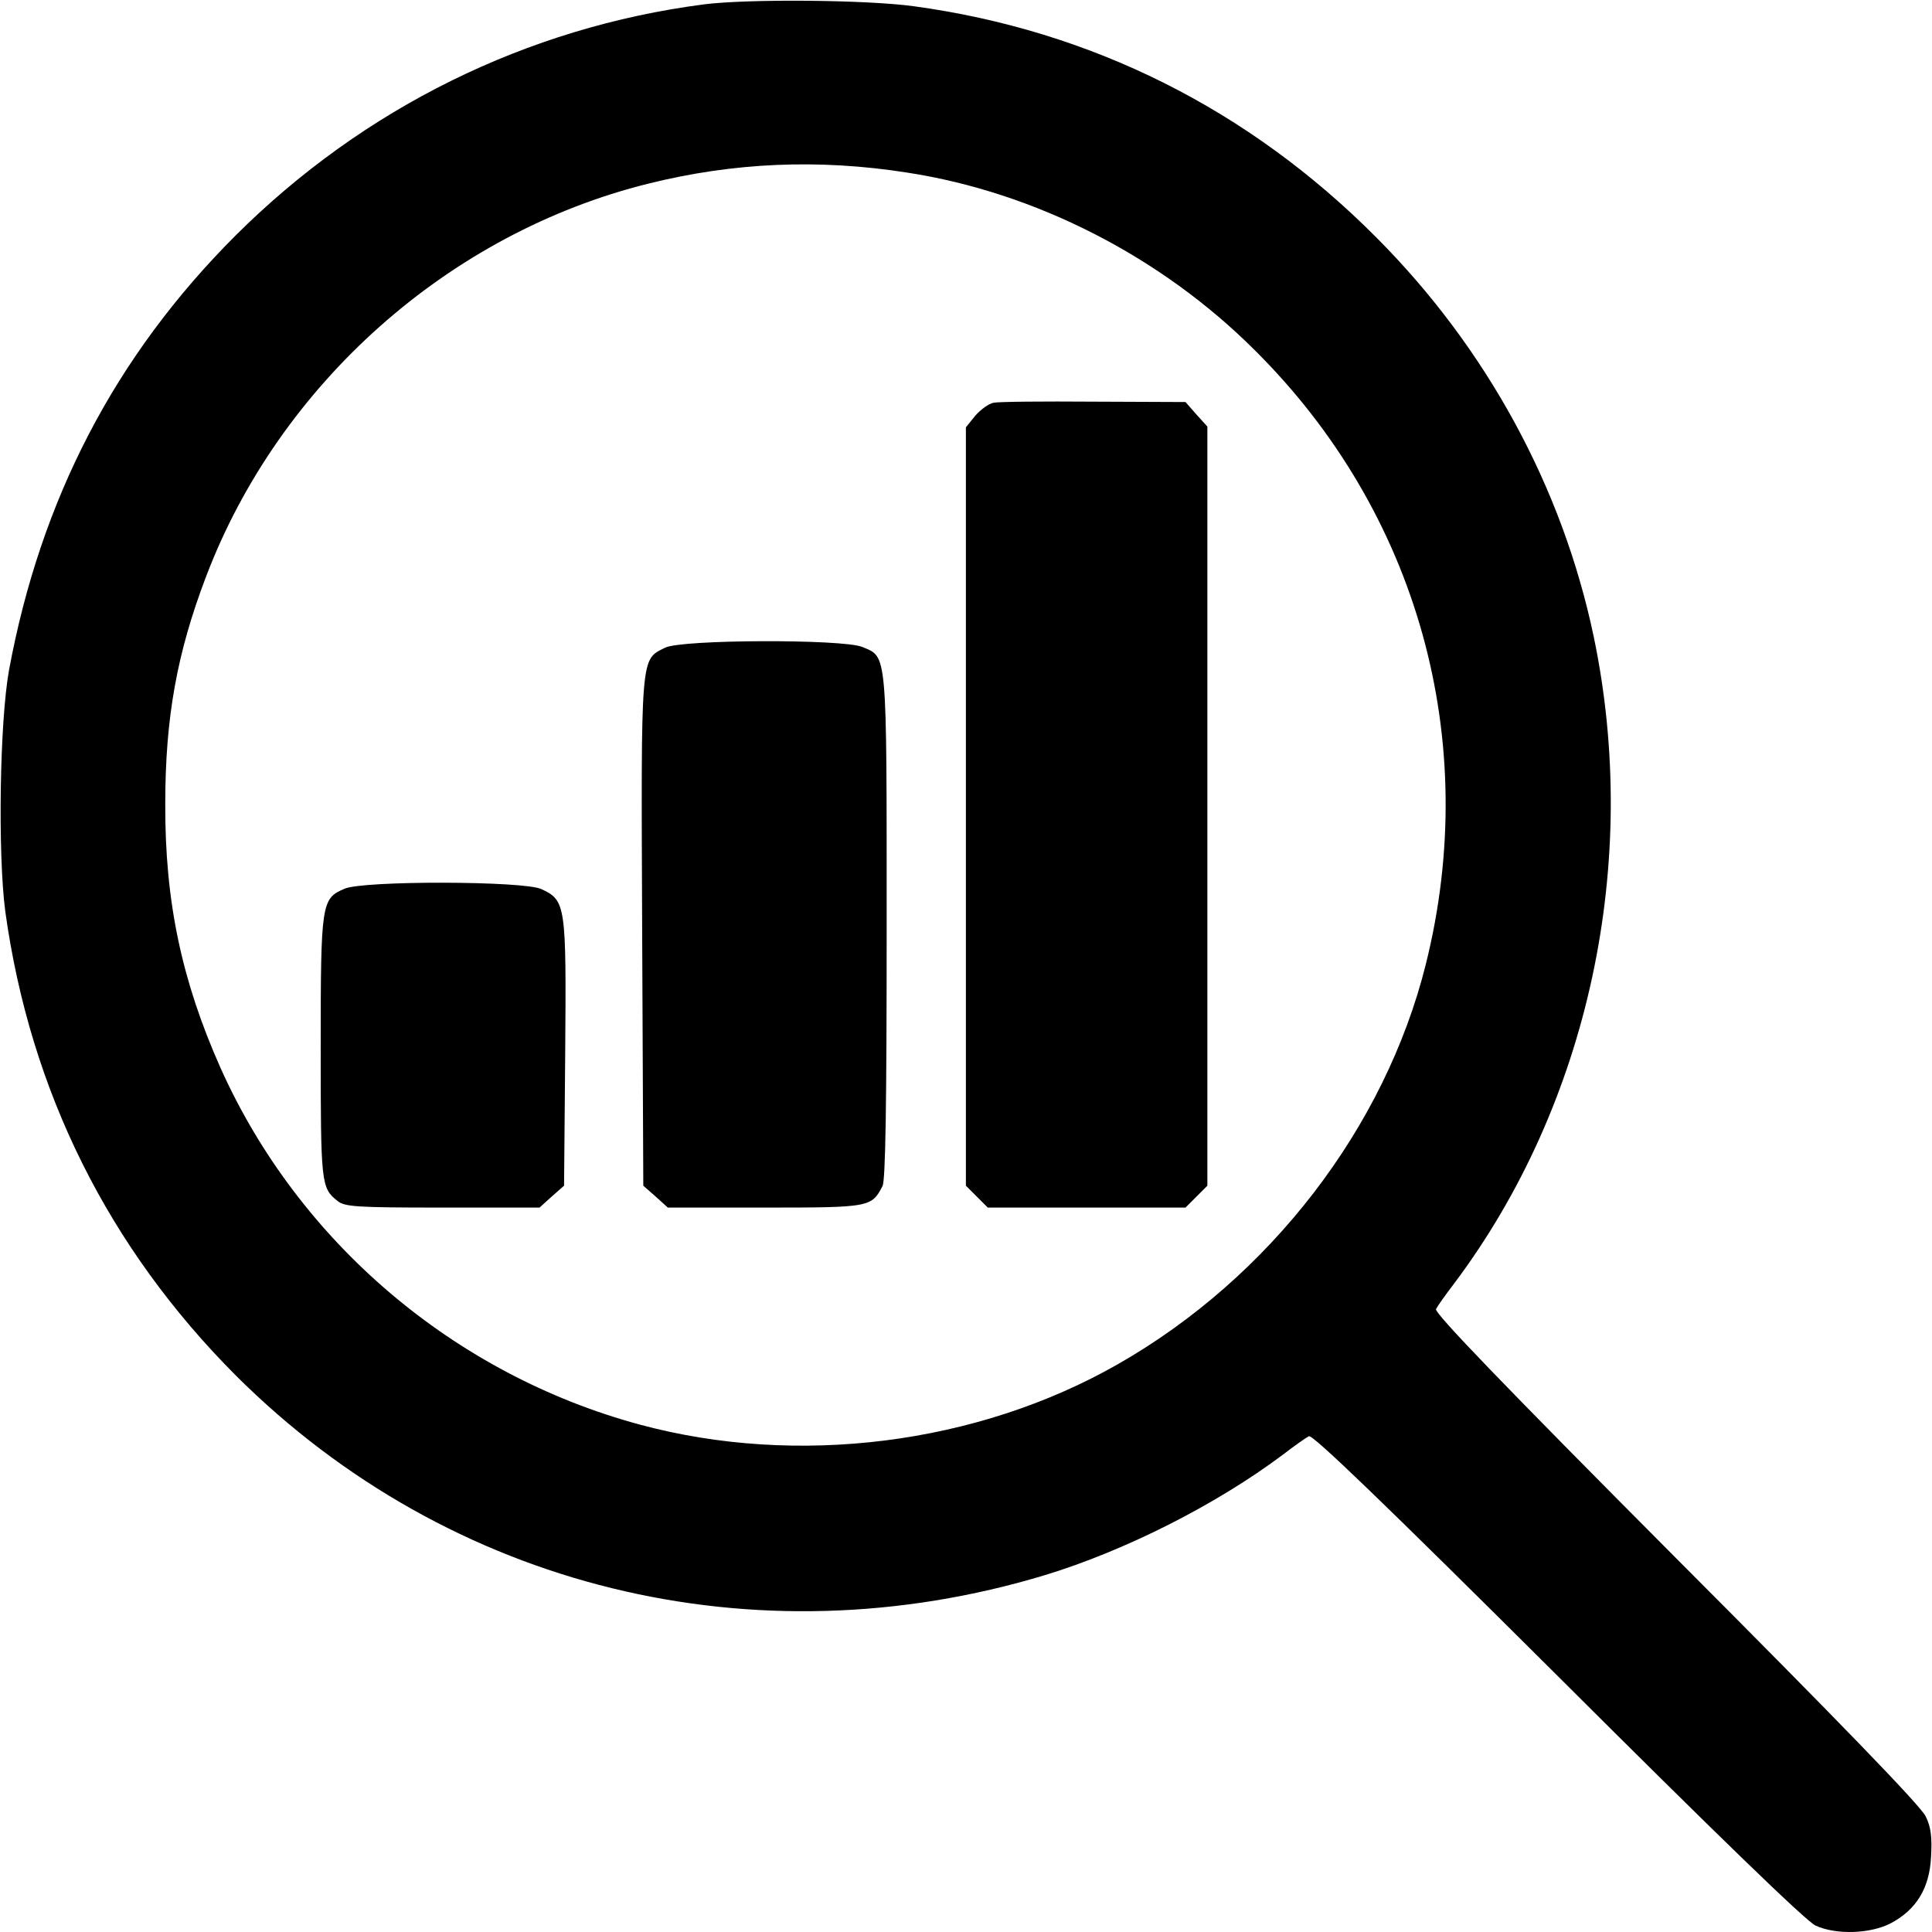
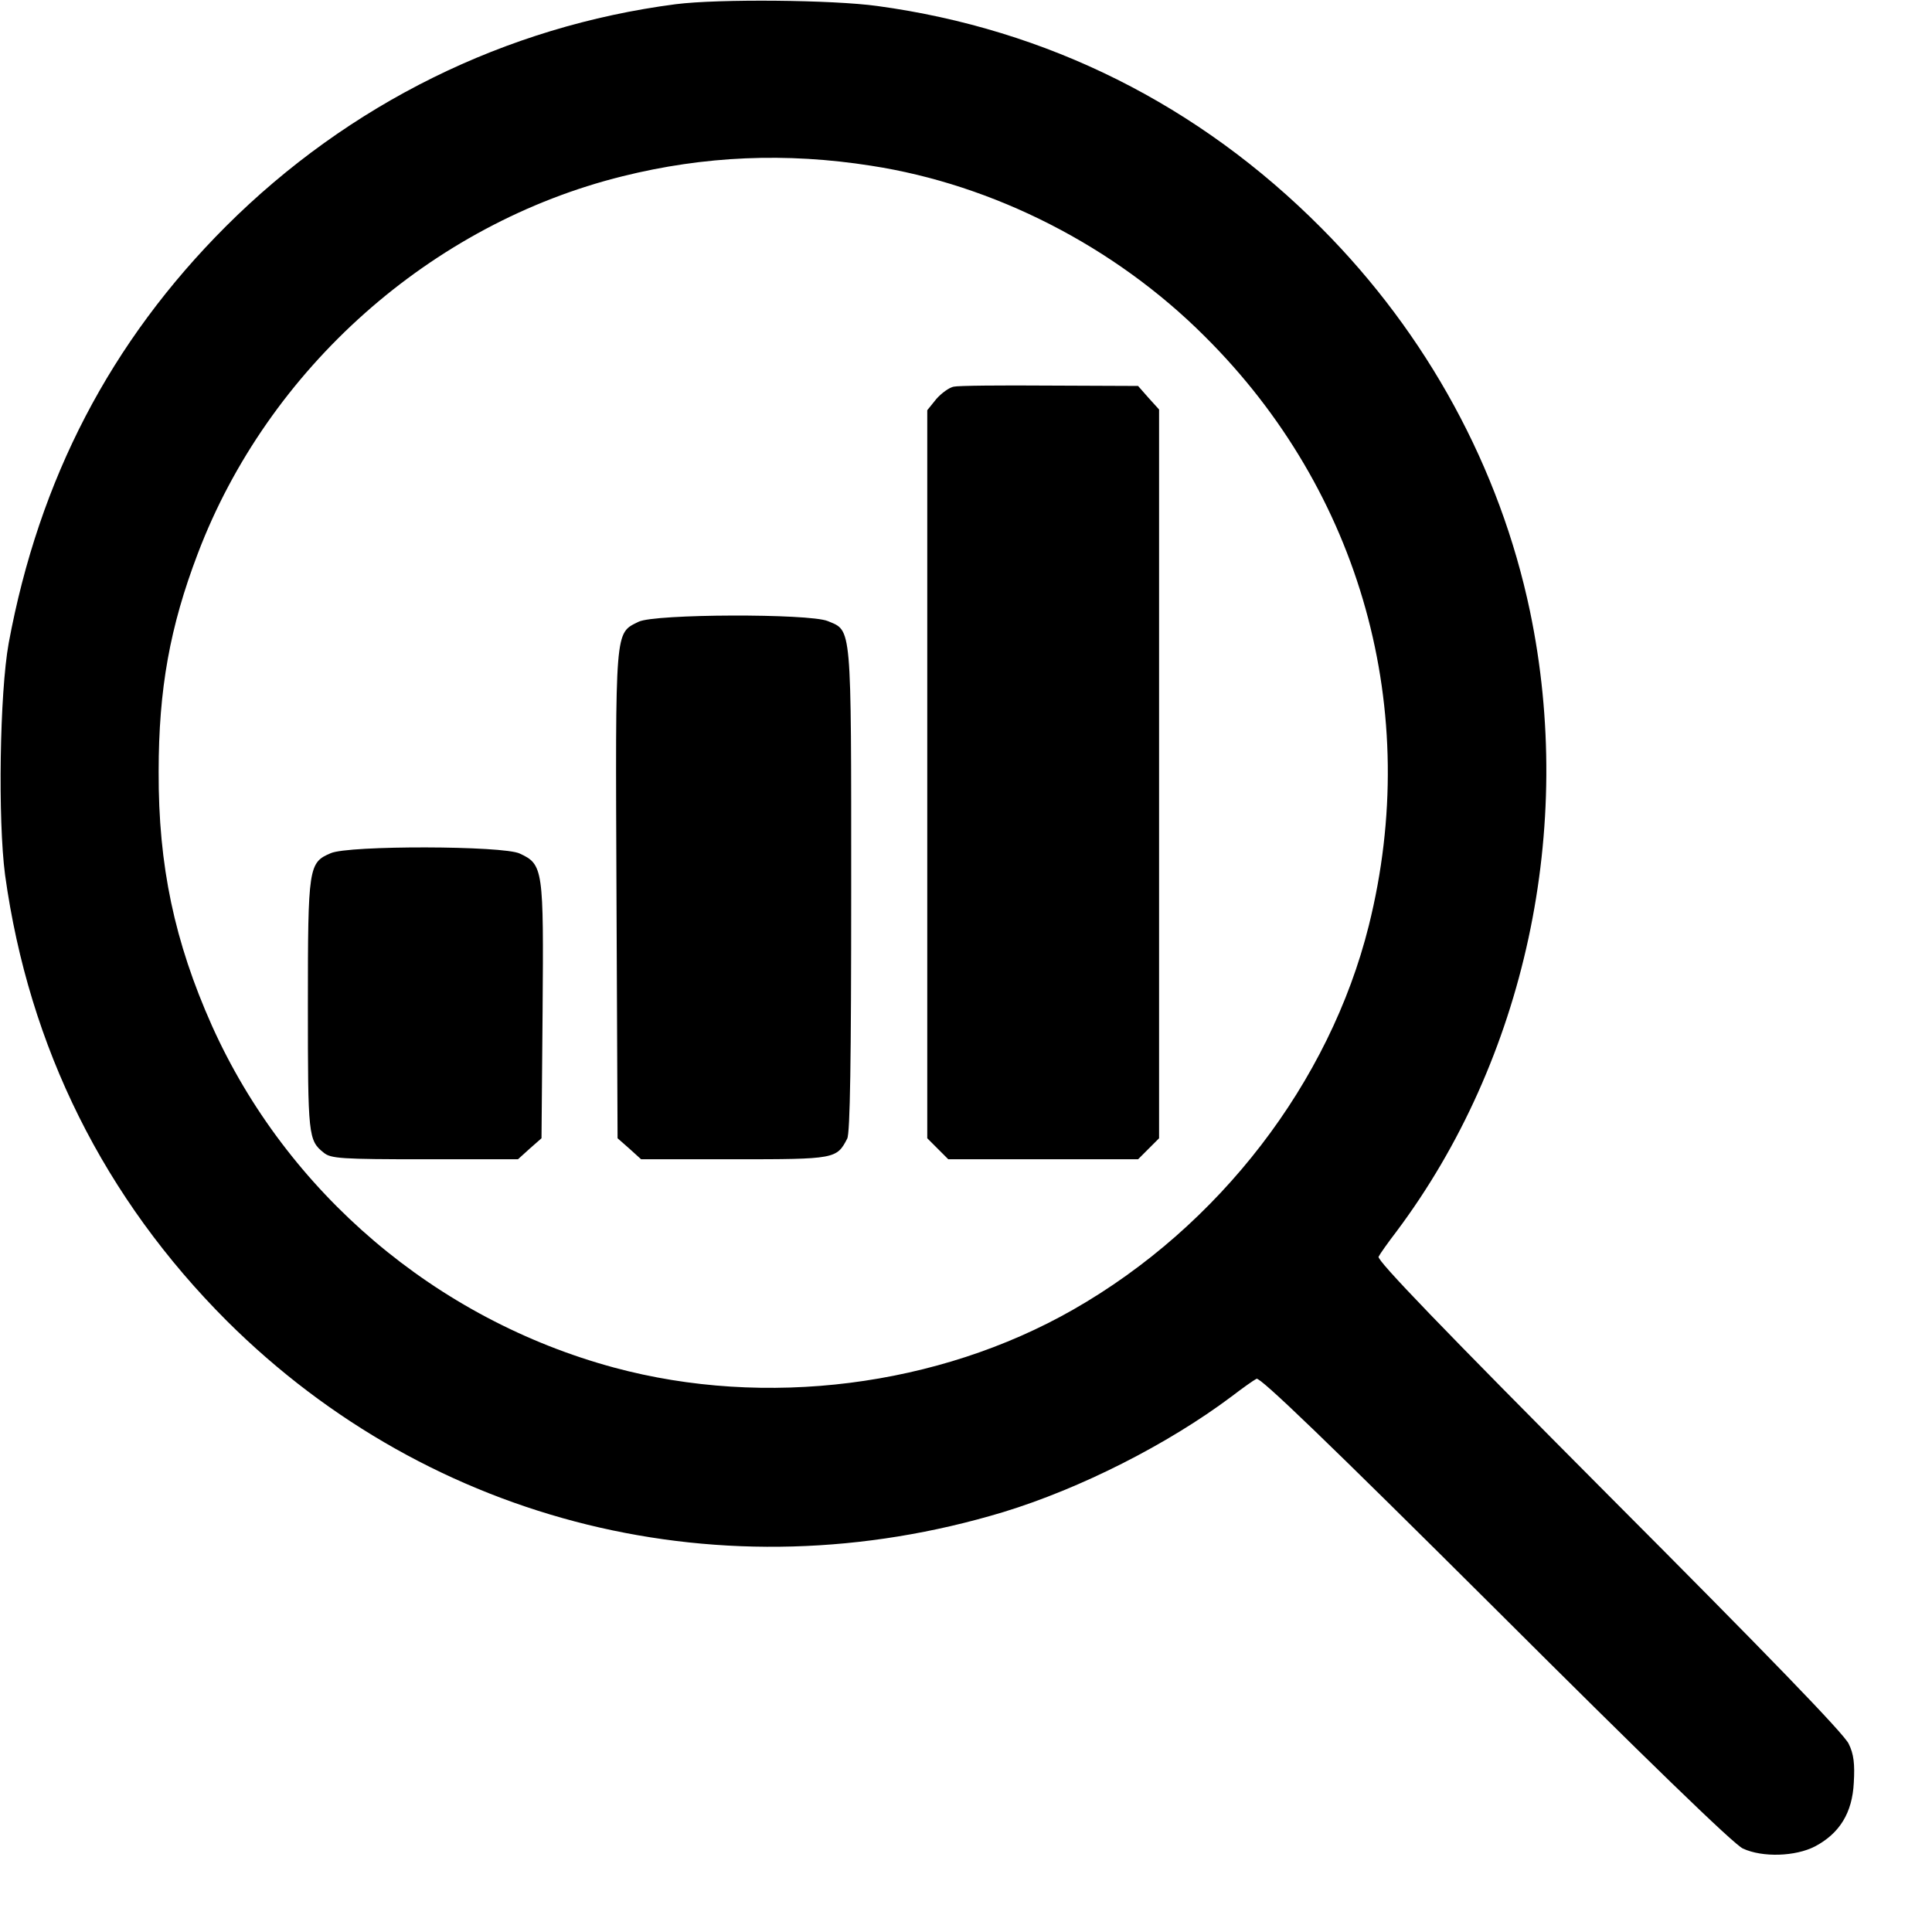
- <svg xmlns="http://www.w3.org/2000/svg" version="1.0" width="24pt" height="24pt" viewBox="0 0 24 24" preserveAspectRatio="xMidYMid meet">
+ <svg xmlns="http://www.w3.org/2000/svg" version="1.0" width="24" height="24" viewBox="0 0 25 25" preserveAspectRatio="xMidYMid meet">
  <g transform="translate(0,24) scale(0.004687,-0.004687)" fill="inherit" stroke="inherit">
    <path d="M1866 5109 c-470 -61 -903 -275 -1242 -613 -319 -319 -516 -698 -600 -1151 -25 -138 -30 -488 -10 -640 66 -477 274 -893 613 -1232 565 -562 1372 -760 2143 -527 213 65 454 187 630 319 30 23 61 45 69 49 9 6 199 -177 660 -636 410 -409 659 -651 683 -661 54 -25 145 -22 199 6 68 36 103 93 107 176 3 51 0 79 -14 107 -11 26 -229 251 -662 685 -459 461 -642 651 -636 660 4 8 26 39 49 69 356 475 494 1115 369 1713 -83 396 -284 765 -576 1058 -338 340 -756 549 -1226 613 -123 17 -437 20 -556 5z m539 -446 c338 -52 672 -222 921 -471 432 -429 601 -1034 453 -1627 -108 -433 -413 -830 -816 -1060 -373 -213 -850 -273 -1268 -160 -491 133 -903 483 -1110 944 -103 231 -148 441 -147 701 0 228 31 400 108 602 194 511 644 911 1173 1042 225 56 451 66 686 29z" />
    <path d="M2633 4053 c-12 -2 -34 -18 -48 -34 l-25 -31 0 -1005 0 -1005 29 -29 29 -29 262 0 262 0 29 29 29 29 0 1006 0 1006 -29 32 -29 33 -244 1 c-133 1 -253 0 -265 -3z" />
    <path d="M1763 3404 c-66 -33 -64 -11 -61 -754 l3 -672 33 -29 32 -29 258 0 c278 0 282 1 311 57 8 15 11 217 11 688 0 739 2 713 -65 741 -52 21 -477 20 -522 -2z" />
    <path d="M913 2765 c-61 -26 -63 -37 -63 -420 0 -360 1 -373 44 -407 19 -16 50 -18 278 -18 l258 0 32 29 33 29 3 351 c3 392 2 405 -63 435 -45 22 -473 23 -522 1z" />
  </g>
</svg>
